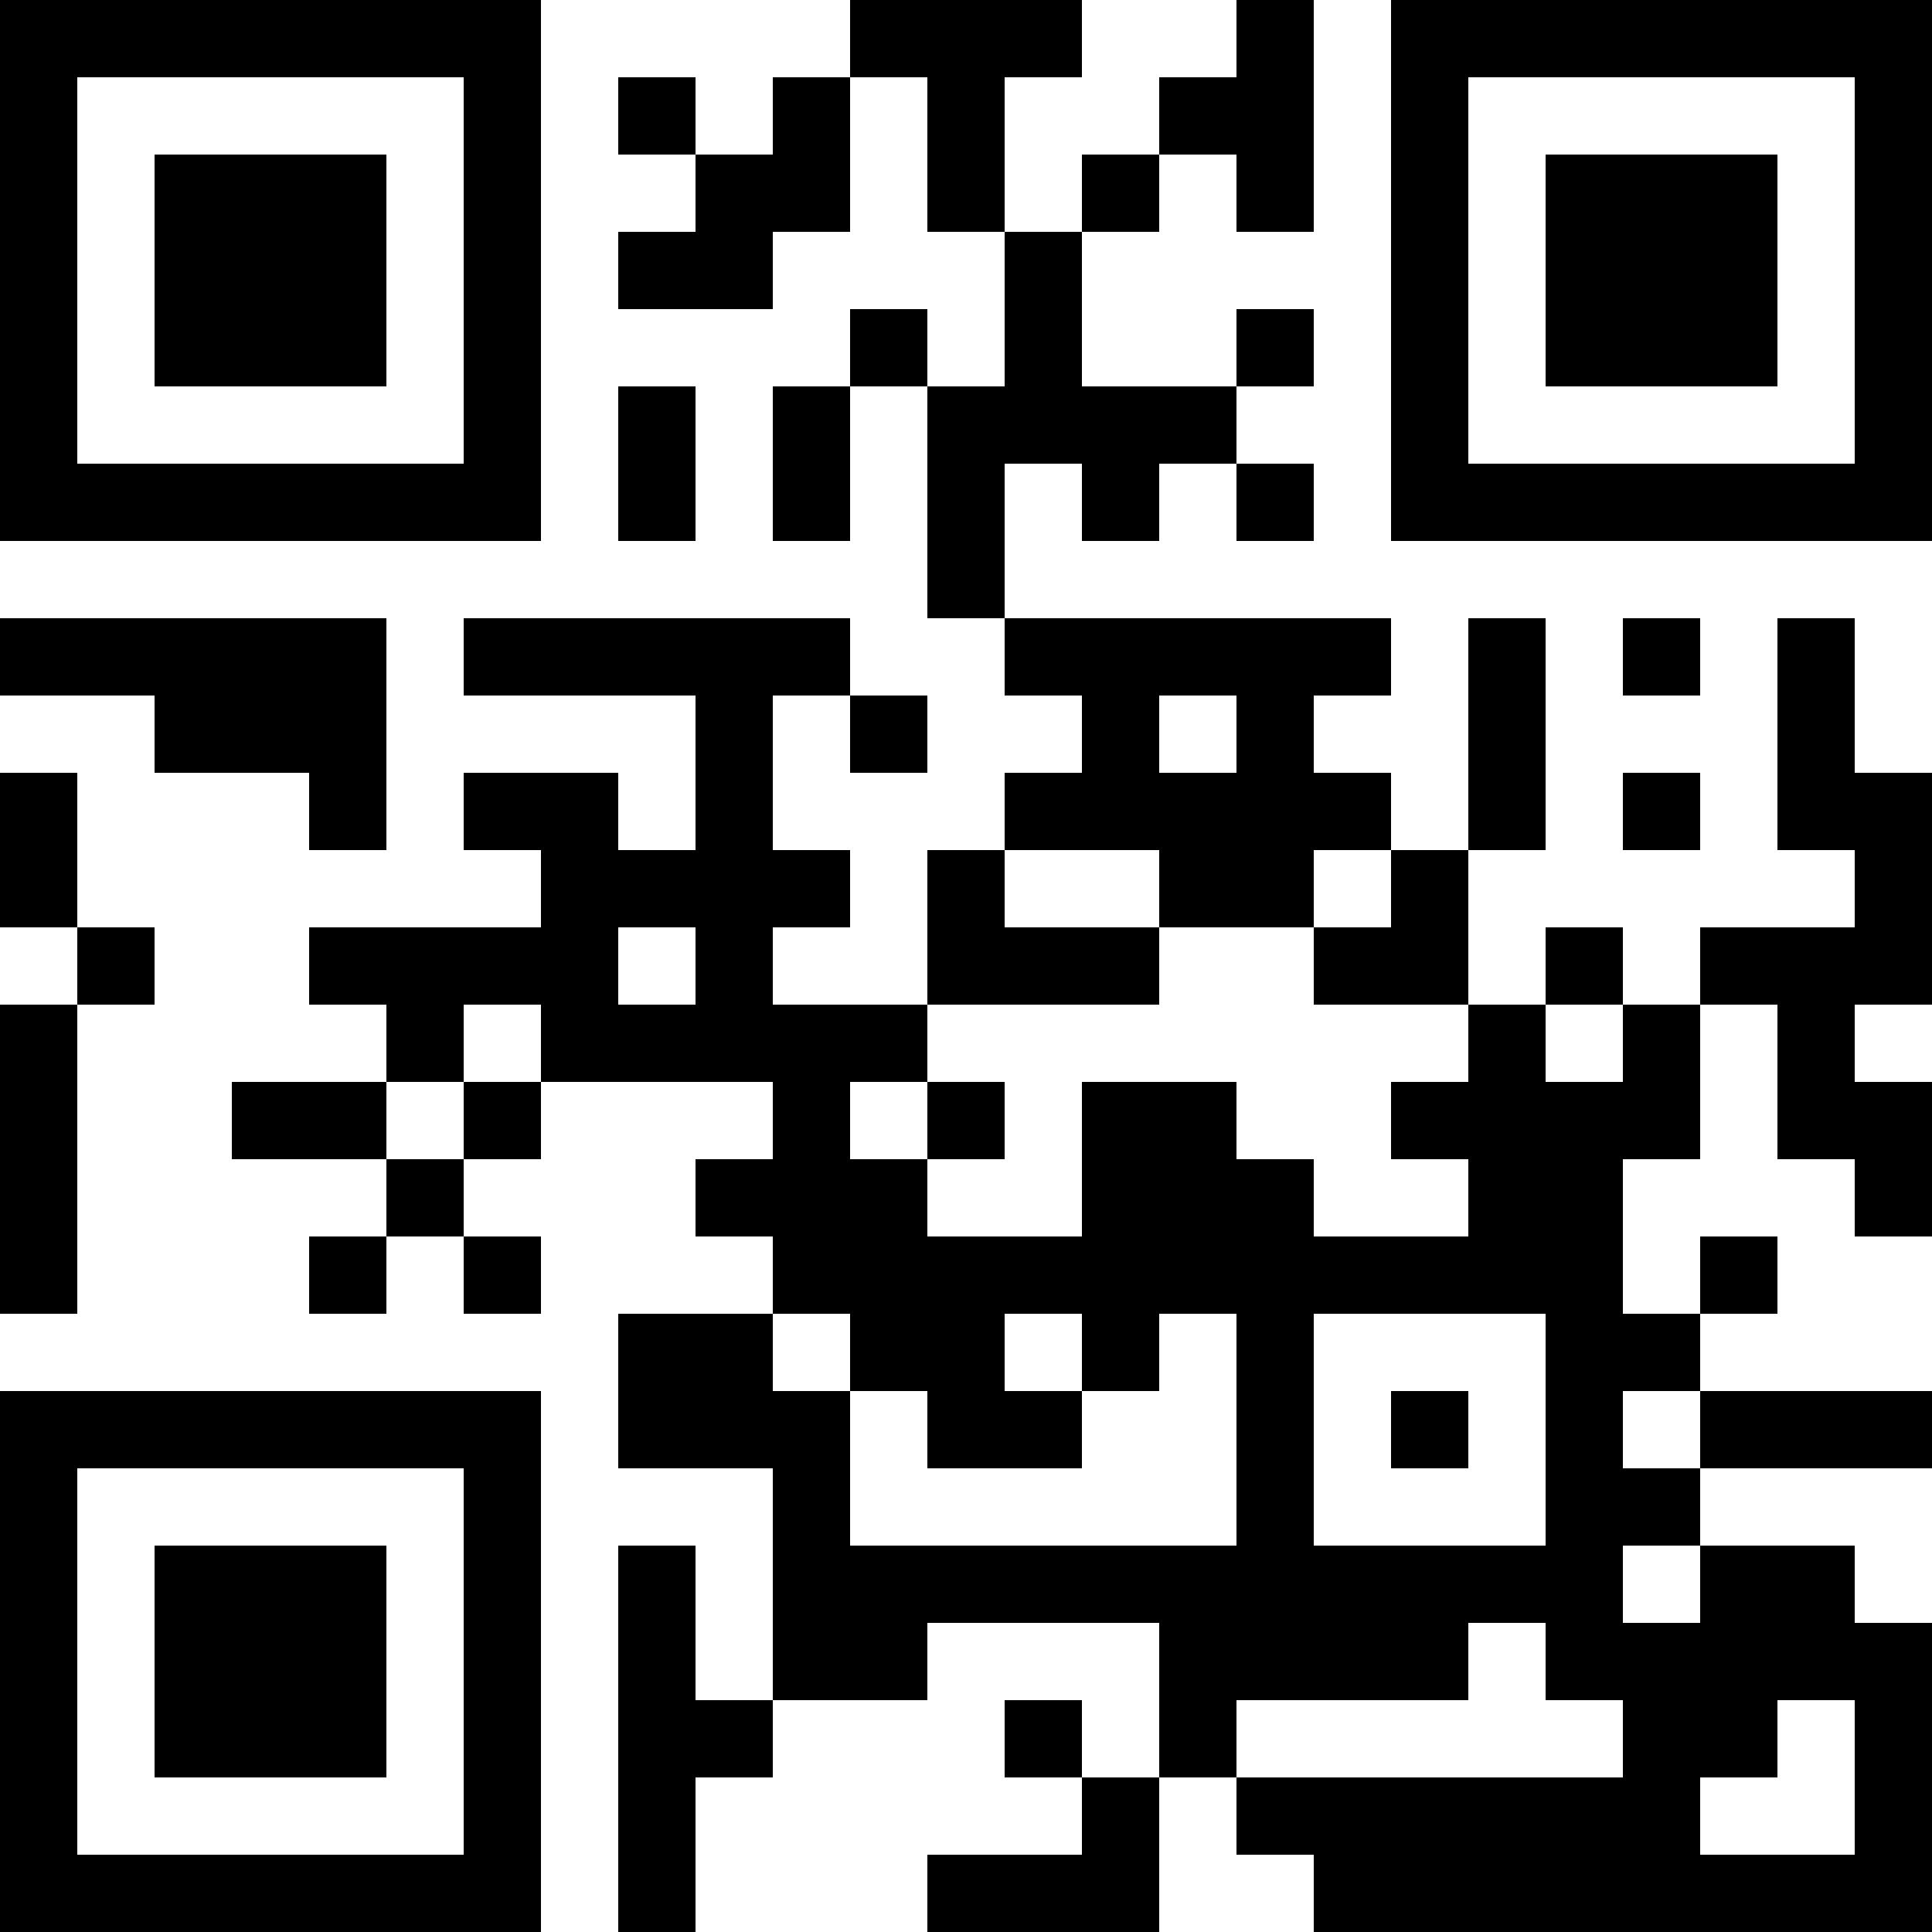
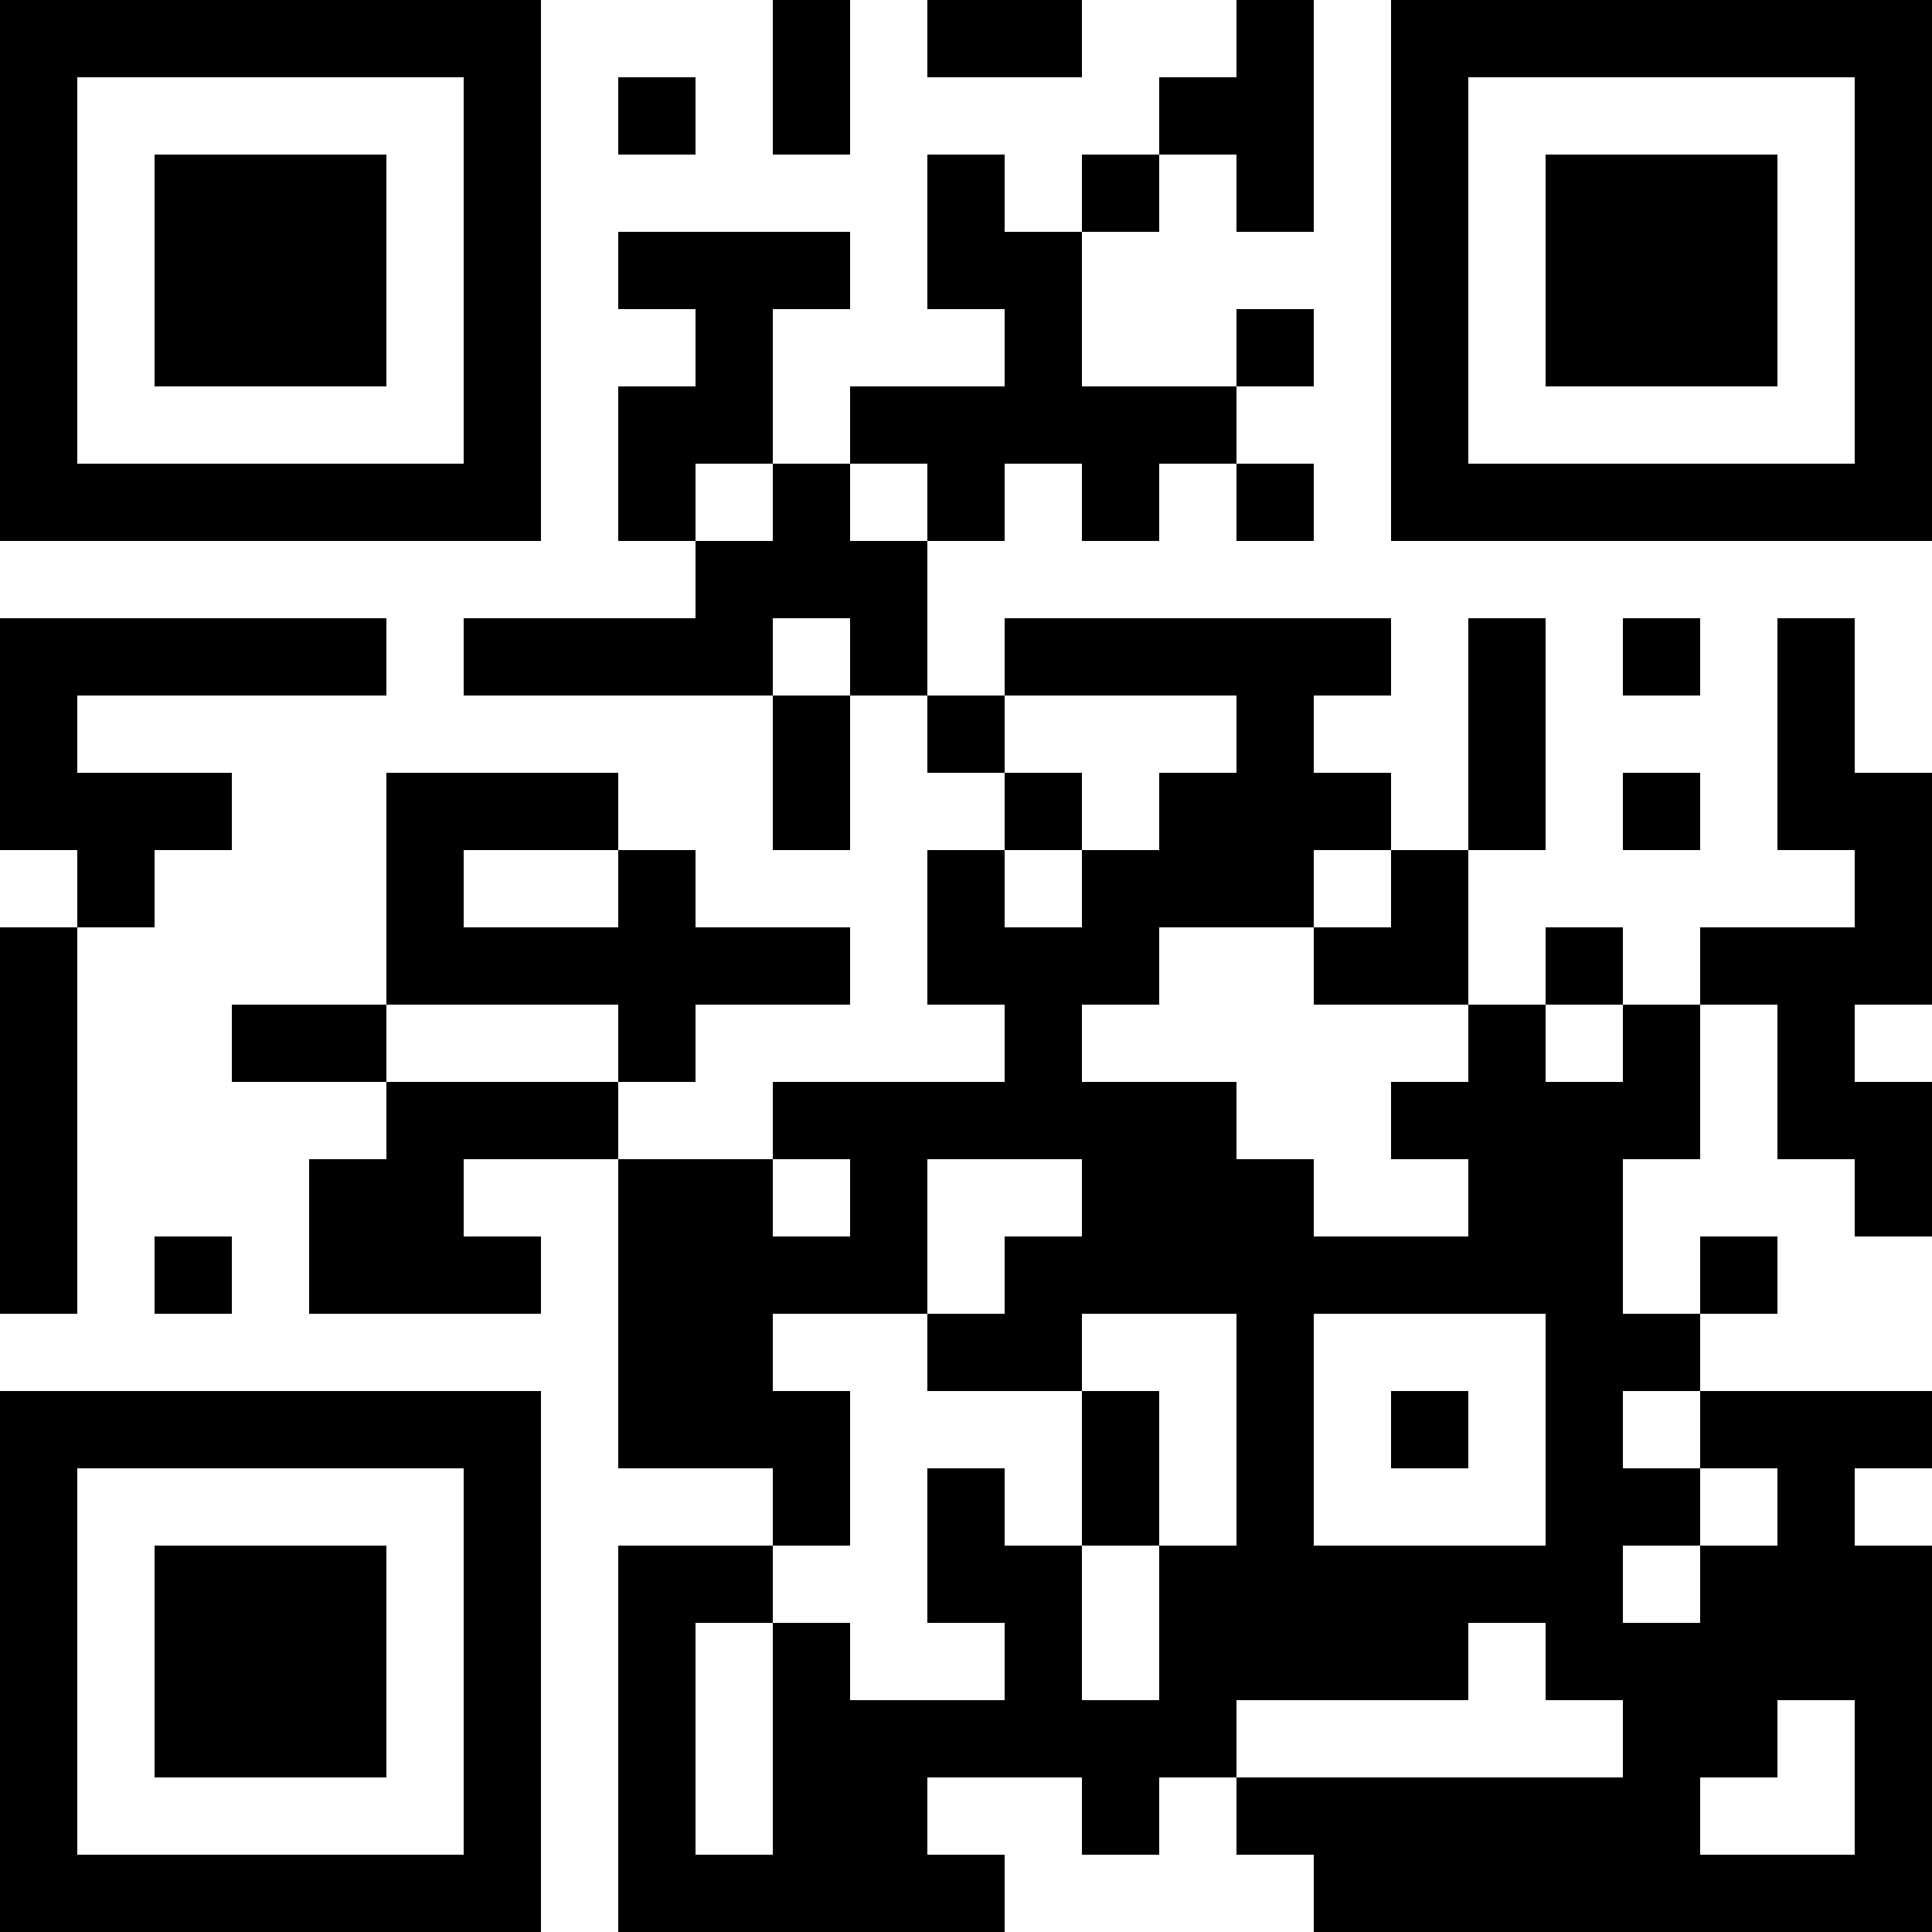
<svg xmlns="http://www.w3.org/2000/svg" version="1.1" width="1000" height="1000">
  <rect style="fill:rgb(255, 255, 255);fill-opacity:1" x="0" y="0" width="1000" height="1000" />
  <g id="elements">
-     <path style="fill:rgb(0, 0, 0)" d="M 0,0 l 40,0 0,40 -40,0 z M 40,0 l 40,0 0,40 -40,0 z M 80,0 l 40,0 0,40 -40,0 z M 120,0 l 40,0 0,40 -40,0 z M 160,0 l 40,0 0,40 -40,0 z M 200,0 l 40,0 0,40 -40,0 z M 240,0 l 40,0 0,40 -40,0 z M 440,0 l 40,0 0,40 -40,0 z M 480,0 l 40,0 0,40 -40,0 z M 520,0 l 40,0 0,40 -40,0 z M 640,0 l 40,0 0,40 -40,0 z M 720,0 l 40,0 0,40 -40,0 z M 760,0 l 40,0 0,40 -40,0 z M 800,0 l 40,0 0,40 -40,0 z M 840,0 l 40,0 0,40 -40,0 z M 880,0 l 40,0 0,40 -40,0 z M 920,0 l 40,0 0,40 -40,0 z M 960,0 l 40,0 0,40 -40,0 z M 0,40 l 40,0 0,40 -40,0 z M 240,40 l 40,0 0,40 -40,0 z M 320,40 l 40,0 0,40 -40,0 z M 400,40 l 40,0 0,40 -40,0 z M 480,40 l 40,0 0,40 -40,0 z M 600,40 l 40,0 0,40 -40,0 z M 640,40 l 40,0 0,40 -40,0 z M 720,40 l 40,0 0,40 -40,0 z M 960,40 l 40,0 0,40 -40,0 z M 0,80 l 40,0 0,40 -40,0 z M 80,80 l 40,0 0,40 -40,0 z M 120,80 l 40,0 0,40 -40,0 z M 160,80 l 40,0 0,40 -40,0 z M 240,80 l 40,0 0,40 -40,0 z M 360,80 l 40,0 0,40 -40,0 z M 400,80 l 40,0 0,40 -40,0 z M 480,80 l 40,0 0,40 -40,0 z M 560,80 l 40,0 0,40 -40,0 z M 640,80 l 40,0 0,40 -40,0 z M 720,80 l 40,0 0,40 -40,0 z M 800,80 l 40,0 0,40 -40,0 z M 840,80 l 40,0 0,40 -40,0 z M 880,80 l 40,0 0,40 -40,0 z M 960,80 l 40,0 0,40 -40,0 z M 0,120 l 40,0 0,40 -40,0 z M 80,120 l 40,0 0,40 -40,0 z M 120,120 l 40,0 0,40 -40,0 z M 160,120 l 40,0 0,40 -40,0 z M 240,120 l 40,0 0,40 -40,0 z M 320,120 l 40,0 0,40 -40,0 z M 360,120 l 40,0 0,40 -40,0 z M 520,120 l 40,0 0,40 -40,0 z M 720,120 l 40,0 0,40 -40,0 z M 800,120 l 40,0 0,40 -40,0 z M 840,120 l 40,0 0,40 -40,0 z M 880,120 l 40,0 0,40 -40,0 z M 960,120 l 40,0 0,40 -40,0 z M 0,160 l 40,0 0,40 -40,0 z M 80,160 l 40,0 0,40 -40,0 z M 120,160 l 40,0 0,40 -40,0 z M 160,160 l 40,0 0,40 -40,0 z M 240,160 l 40,0 0,40 -40,0 z M 440,160 l 40,0 0,40 -40,0 z M 520,160 l 40,0 0,40 -40,0 z M 640,160 l 40,0 0,40 -40,0 z M 720,160 l 40,0 0,40 -40,0 z M 800,160 l 40,0 0,40 -40,0 z M 840,160 l 40,0 0,40 -40,0 z M 880,160 l 40,0 0,40 -40,0 z M 960,160 l 40,0 0,40 -40,0 z M 0,200 l 40,0 0,40 -40,0 z M 240,200 l 40,0 0,40 -40,0 z M 320,200 l 40,0 0,40 -40,0 z M 400,200 l 40,0 0,40 -40,0 z M 480,200 l 40,0 0,40 -40,0 z M 520,200 l 40,0 0,40 -40,0 z M 560,200 l 40,0 0,40 -40,0 z M 600,200 l 40,0 0,40 -40,0 z M 720,200 l 40,0 0,40 -40,0 z M 960,200 l 40,0 0,40 -40,0 z M 0,240 l 40,0 0,40 -40,0 z M 40,240 l 40,0 0,40 -40,0 z M 80,240 l 40,0 0,40 -40,0 z M 120,240 l 40,0 0,40 -40,0 z M 160,240 l 40,0 0,40 -40,0 z M 200,240 l 40,0 0,40 -40,0 z M 240,240 l 40,0 0,40 -40,0 z M 320,240 l 40,0 0,40 -40,0 z M 400,240 l 40,0 0,40 -40,0 z M 480,240 l 40,0 0,40 -40,0 z M 560,240 l 40,0 0,40 -40,0 z M 640,240 l 40,0 0,40 -40,0 z M 720,240 l 40,0 0,40 -40,0 z M 760,240 l 40,0 0,40 -40,0 z M 800,240 l 40,0 0,40 -40,0 z M 840,240 l 40,0 0,40 -40,0 z M 880,240 l 40,0 0,40 -40,0 z M 920,240 l 40,0 0,40 -40,0 z M 960,240 l 40,0 0,40 -40,0 z M 480,280 l 40,0 0,40 -40,0 z M 0,320 l 40,0 0,40 -40,0 z M 40,320 l 40,0 0,40 -40,0 z M 80,320 l 40,0 0,40 -40,0 z M 120,320 l 40,0 0,40 -40,0 z M 160,320 l 40,0 0,40 -40,0 z M 240,320 l 40,0 0,40 -40,0 z M 280,320 l 40,0 0,40 -40,0 z M 320,320 l 40,0 0,40 -40,0 z M 360,320 l 40,0 0,40 -40,0 z M 400,320 l 40,0 0,40 -40,0 z M 520,320 l 40,0 0,40 -40,0 z M 560,320 l 40,0 0,40 -40,0 z M 600,320 l 40,0 0,40 -40,0 z M 640,320 l 40,0 0,40 -40,0 z M 680,320 l 40,0 0,40 -40,0 z M 760,320 l 40,0 0,40 -40,0 z M 840,320 l 40,0 0,40 -40,0 z M 920,320 l 40,0 0,40 -40,0 z M 80,360 l 40,0 0,40 -40,0 z M 120,360 l 40,0 0,40 -40,0 z M 160,360 l 40,0 0,40 -40,0 z M 360,360 l 40,0 0,40 -40,0 z M 440,360 l 40,0 0,40 -40,0 z M 560,360 l 40,0 0,40 -40,0 z M 640,360 l 40,0 0,40 -40,0 z M 760,360 l 40,0 0,40 -40,0 z M 920,360 l 40,0 0,40 -40,0 z M 0,400 l 40,0 0,40 -40,0 z M 160,400 l 40,0 0,40 -40,0 z M 240,400 l 40,0 0,40 -40,0 z M 280,400 l 40,0 0,40 -40,0 z M 360,400 l 40,0 0,40 -40,0 z M 520,400 l 40,0 0,40 -40,0 z M 560,400 l 40,0 0,40 -40,0 z M 600,400 l 40,0 0,40 -40,0 z M 640,400 l 40,0 0,40 -40,0 z M 680,400 l 40,0 0,40 -40,0 z M 760,400 l 40,0 0,40 -40,0 z M 840,400 l 40,0 0,40 -40,0 z M 920,400 l 40,0 0,40 -40,0 z M 960,400 l 40,0 0,40 -40,0 z M 0,440 l 40,0 0,40 -40,0 z M 280,440 l 40,0 0,40 -40,0 z M 320,440 l 40,0 0,40 -40,0 z M 360,440 l 40,0 0,40 -40,0 z M 400,440 l 40,0 0,40 -40,0 z M 480,440 l 40,0 0,40 -40,0 z M 600,440 l 40,0 0,40 -40,0 z M 640,440 l 40,0 0,40 -40,0 z M 720,440 l 40,0 0,40 -40,0 z M 960,440 l 40,0 0,40 -40,0 z M 40,480 l 40,0 0,40 -40,0 z M 160,480 l 40,0 0,40 -40,0 z M 200,480 l 40,0 0,40 -40,0 z M 240,480 l 40,0 0,40 -40,0 z M 280,480 l 40,0 0,40 -40,0 z M 360,480 l 40,0 0,40 -40,0 z M 480,480 l 40,0 0,40 -40,0 z M 520,480 l 40,0 0,40 -40,0 z M 560,480 l 40,0 0,40 -40,0 z M 680,480 l 40,0 0,40 -40,0 z M 720,480 l 40,0 0,40 -40,0 z M 800,480 l 40,0 0,40 -40,0 z M 880,480 l 40,0 0,40 -40,0 z M 920,480 l 40,0 0,40 -40,0 z M 960,480 l 40,0 0,40 -40,0 z M 0,520 l 40,0 0,40 -40,0 z M 200,520 l 40,0 0,40 -40,0 z M 280,520 l 40,0 0,40 -40,0 z M 320,520 l 40,0 0,40 -40,0 z M 360,520 l 40,0 0,40 -40,0 z M 400,520 l 40,0 0,40 -40,0 z M 440,520 l 40,0 0,40 -40,0 z M 760,520 l 40,0 0,40 -40,0 z M 840,520 l 40,0 0,40 -40,0 z M 920,520 l 40,0 0,40 -40,0 z M 0,560 l 40,0 0,40 -40,0 z M 120,560 l 40,0 0,40 -40,0 z M 160,560 l 40,0 0,40 -40,0 z M 240,560 l 40,0 0,40 -40,0 z M 400,560 l 40,0 0,40 -40,0 z M 480,560 l 40,0 0,40 -40,0 z M 560,560 l 40,0 0,40 -40,0 z M 600,560 l 40,0 0,40 -40,0 z M 720,560 l 40,0 0,40 -40,0 z M 760,560 l 40,0 0,40 -40,0 z M 800,560 l 40,0 0,40 -40,0 z M 840,560 l 40,0 0,40 -40,0 z M 920,560 l 40,0 0,40 -40,0 z M 960,560 l 40,0 0,40 -40,0 z M 0,600 l 40,0 0,40 -40,0 z M 200,600 l 40,0 0,40 -40,0 z M 360,600 l 40,0 0,40 -40,0 z M 400,600 l 40,0 0,40 -40,0 z M 440,600 l 40,0 0,40 -40,0 z M 560,600 l 40,0 0,40 -40,0 z M 600,600 l 40,0 0,40 -40,0 z M 640,600 l 40,0 0,40 -40,0 z M 760,600 l 40,0 0,40 -40,0 z M 800,600 l 40,0 0,40 -40,0 z M 960,600 l 40,0 0,40 -40,0 z M 0,640 l 40,0 0,40 -40,0 z M 160,640 l 40,0 0,40 -40,0 z M 240,640 l 40,0 0,40 -40,0 z M 400,640 l 40,0 0,40 -40,0 z M 440,640 l 40,0 0,40 -40,0 z M 480,640 l 40,0 0,40 -40,0 z M 520,640 l 40,0 0,40 -40,0 z M 560,640 l 40,0 0,40 -40,0 z M 600,640 l 40,0 0,40 -40,0 z M 640,640 l 40,0 0,40 -40,0 z M 680,640 l 40,0 0,40 -40,0 z M 720,640 l 40,0 0,40 -40,0 z M 760,640 l 40,0 0,40 -40,0 z M 800,640 l 40,0 0,40 -40,0 z M 880,640 l 40,0 0,40 -40,0 z M 320,680 l 40,0 0,40 -40,0 z M 360,680 l 40,0 0,40 -40,0 z M 440,680 l 40,0 0,40 -40,0 z M 480,680 l 40,0 0,40 -40,0 z M 560,680 l 40,0 0,40 -40,0 z M 640,680 l 40,0 0,40 -40,0 z M 800,680 l 40,0 0,40 -40,0 z M 840,680 l 40,0 0,40 -40,0 z M 0,720 l 40,0 0,40 -40,0 z M 40,720 l 40,0 0,40 -40,0 z M 80,720 l 40,0 0,40 -40,0 z M 120,720 l 40,0 0,40 -40,0 z M 160,720 l 40,0 0,40 -40,0 z M 200,720 l 40,0 0,40 -40,0 z M 240,720 l 40,0 0,40 -40,0 z M 320,720 l 40,0 0,40 -40,0 z M 360,720 l 40,0 0,40 -40,0 z M 400,720 l 40,0 0,40 -40,0 z M 480,720 l 40,0 0,40 -40,0 z M 520,720 l 40,0 0,40 -40,0 z M 640,720 l 40,0 0,40 -40,0 z M 720,720 l 40,0 0,40 -40,0 z M 800,720 l 40,0 0,40 -40,0 z M 880,720 l 40,0 0,40 -40,0 z M 920,720 l 40,0 0,40 -40,0 z M 960,720 l 40,0 0,40 -40,0 z M 0,760 l 40,0 0,40 -40,0 z M 240,760 l 40,0 0,40 -40,0 z M 400,760 l 40,0 0,40 -40,0 z M 640,760 l 40,0 0,40 -40,0 z M 800,760 l 40,0 0,40 -40,0 z M 840,760 l 40,0 0,40 -40,0 z M 0,800 l 40,0 0,40 -40,0 z M 80,800 l 40,0 0,40 -40,0 z M 120,800 l 40,0 0,40 -40,0 z M 160,800 l 40,0 0,40 -40,0 z M 240,800 l 40,0 0,40 -40,0 z M 320,800 l 40,0 0,40 -40,0 z M 400,800 l 40,0 0,40 -40,0 z M 440,800 l 40,0 0,40 -40,0 z M 480,800 l 40,0 0,40 -40,0 z M 520,800 l 40,0 0,40 -40,0 z M 560,800 l 40,0 0,40 -40,0 z M 600,800 l 40,0 0,40 -40,0 z M 640,800 l 40,0 0,40 -40,0 z M 680,800 l 40,0 0,40 -40,0 z M 720,800 l 40,0 0,40 -40,0 z M 760,800 l 40,0 0,40 -40,0 z M 800,800 l 40,0 0,40 -40,0 z M 880,800 l 40,0 0,40 -40,0 z M 920,800 l 40,0 0,40 -40,0 z M 0,840 l 40,0 0,40 -40,0 z M 80,840 l 40,0 0,40 -40,0 z M 120,840 l 40,0 0,40 -40,0 z M 160,840 l 40,0 0,40 -40,0 z M 240,840 l 40,0 0,40 -40,0 z M 320,840 l 40,0 0,40 -40,0 z M 400,840 l 40,0 0,40 -40,0 z M 440,840 l 40,0 0,40 -40,0 z M 600,840 l 40,0 0,40 -40,0 z M 640,840 l 40,0 0,40 -40,0 z M 680,840 l 40,0 0,40 -40,0 z M 720,840 l 40,0 0,40 -40,0 z M 800,840 l 40,0 0,40 -40,0 z M 840,840 l 40,0 0,40 -40,0 z M 880,840 l 40,0 0,40 -40,0 z M 920,840 l 40,0 0,40 -40,0 z M 960,840 l 40,0 0,40 -40,0 z M 0,880 l 40,0 0,40 -40,0 z M 80,880 l 40,0 0,40 -40,0 z M 120,880 l 40,0 0,40 -40,0 z M 160,880 l 40,0 0,40 -40,0 z M 240,880 l 40,0 0,40 -40,0 z M 320,880 l 40,0 0,40 -40,0 z M 360,880 l 40,0 0,40 -40,0 z M 520,880 l 40,0 0,40 -40,0 z M 600,880 l 40,0 0,40 -40,0 z M 840,880 l 40,0 0,40 -40,0 z M 880,880 l 40,0 0,40 -40,0 z M 960,880 l 40,0 0,40 -40,0 z M 0,920 l 40,0 0,40 -40,0 z M 240,920 l 40,0 0,40 -40,0 z M 320,920 l 40,0 0,40 -40,0 z M 560,920 l 40,0 0,40 -40,0 z M 640,920 l 40,0 0,40 -40,0 z M 680,920 l 40,0 0,40 -40,0 z M 720,920 l 40,0 0,40 -40,0 z M 760,920 l 40,0 0,40 -40,0 z M 800,920 l 40,0 0,40 -40,0 z M 840,920 l 40,0 0,40 -40,0 z M 960,920 l 40,0 0,40 -40,0 z M 0,960 l 40,0 0,40 -40,0 z M 40,960 l 40,0 0,40 -40,0 z M 80,960 l 40,0 0,40 -40,0 z M 120,960 l 40,0 0,40 -40,0 z M 160,960 l 40,0 0,40 -40,0 z M 200,960 l 40,0 0,40 -40,0 z M 240,960 l 40,0 0,40 -40,0 z M 320,960 l 40,0 0,40 -40,0 z M 480,960 l 40,0 0,40 -40,0 z M 520,960 l 40,0 0,40 -40,0 z M 560,960 l 40,0 0,40 -40,0 z M 680,960 l 40,0 0,40 -40,0 z M 720,960 l 40,0 0,40 -40,0 z M 760,960 l 40,0 0,40 -40,0 z M 800,960 l 40,0 0,40 -40,0 z M 840,960 l 40,0 0,40 -40,0 z M 880,960 l 40,0 0,40 -40,0 z M 920,960 l 40,0 0,40 -40,0 z M 960,960 l 40,0 0,40 -40,0 z " />
+     <path style="fill:rgb(0, 0, 0)" d="M 0,0 l 40,0 0,40 -40,0 z M 40,0 l 40,0 0,40 -40,0 z M 80,0 l 40,0 0,40 -40,0 z M 120,0 l 40,0 0,40 -40,0 z M 160,0 l 40,0 0,40 -40,0 z M 200,0 l 40,0 0,40 -40,0 z M 240,0 l 40,0 0,40 -40,0 z M 400,0 l 40,0 0,40 -40,0 z M 480,0 l 40,0 0,40 -40,0 z M 520,0 l 40,0 0,40 -40,0 z M 640,0 l 40,0 0,40 -40,0 z M 720,0 l 40,0 0,40 -40,0 z M 760,0 l 40,0 0,40 -40,0 z M 800,0 l 40,0 0,40 -40,0 z M 840,0 l 40,0 0,40 -40,0 z M 880,0 l 40,0 0,40 -40,0 z M 920,0 l 40,0 0,40 -40,0 z M 960,0 l 40,0 0,40 -40,0 z M 0,40 l 40,0 0,40 -40,0 z M 240,40 l 40,0 0,40 -40,0 z M 320,40 l 40,0 0,40 -40,0 z M 400,40 l 40,0 0,40 -40,0 z M 600,40 l 40,0 0,40 -40,0 z M 640,40 l 40,0 0,40 -40,0 z M 720,40 l 40,0 0,40 -40,0 z M 960,40 l 40,0 0,40 -40,0 z M 0,80 l 40,0 0,40 -40,0 z M 80,80 l 40,0 0,40 -40,0 z M 120,80 l 40,0 0,40 -40,0 z M 160,80 l 40,0 0,40 -40,0 z M 240,80 l 40,0 0,40 -40,0 z M 480,80 l 40,0 0,40 -40,0 z M 560,80 l 40,0 0,40 -40,0 z M 640,80 l 40,0 0,40 -40,0 z M 720,80 l 40,0 0,40 -40,0 z M 800,80 l 40,0 0,40 -40,0 z M 840,80 l 40,0 0,40 -40,0 z M 880,80 l 40,0 0,40 -40,0 z M 960,80 l 40,0 0,40 -40,0 z M 0,120 l 40,0 0,40 -40,0 z M 80,120 l 40,0 0,40 -40,0 z M 120,120 l 40,0 0,40 -40,0 z M 160,120 l 40,0 0,40 -40,0 z M 240,120 l 40,0 0,40 -40,0 z M 320,120 l 40,0 0,40 -40,0 z M 360,120 l 40,0 0,40 -40,0 z M 400,120 l 40,0 0,40 -40,0 z M 480,120 l 40,0 0,40 -40,0 z M 520,120 l 40,0 0,40 -40,0 z M 720,120 l 40,0 0,40 -40,0 z M 800,120 l 40,0 0,40 -40,0 z M 840,120 l 40,0 0,40 -40,0 z M 880,120 l 40,0 0,40 -40,0 z M 960,120 l 40,0 0,40 -40,0 z M 0,160 l 40,0 0,40 -40,0 z M 80,160 l 40,0 0,40 -40,0 z M 120,160 l 40,0 0,40 -40,0 z M 160,160 l 40,0 0,40 -40,0 z M 240,160 l 40,0 0,40 -40,0 z M 360,160 l 40,0 0,40 -40,0 z M 520,160 l 40,0 0,40 -40,0 z M 640,160 l 40,0 0,40 -40,0 z M 720,160 l 40,0 0,40 -40,0 z M 800,160 l 40,0 0,40 -40,0 z M 840,160 l 40,0 0,40 -40,0 z M 880,160 l 40,0 0,40 -40,0 z M 960,160 l 40,0 0,40 -40,0 z M 0,200 l 40,0 0,40 -40,0 z M 240,200 l 40,0 0,40 -40,0 z M 320,200 l 40,0 0,40 -40,0 z M 360,200 l 40,0 0,40 -40,0 z M 440,200 l 40,0 0,40 -40,0 z M 480,200 l 40,0 0,40 -40,0 z M 520,200 l 40,0 0,40 -40,0 z M 560,200 l 40,0 0,40 -40,0 z M 600,200 l 40,0 0,40 -40,0 z M 720,200 l 40,0 0,40 -40,0 z M 960,200 l 40,0 0,40 -40,0 z M 0,240 l 40,0 0,40 -40,0 z M 40,240 l 40,0 0,40 -40,0 z M 80,240 l 40,0 0,40 -40,0 z M 120,240 l 40,0 0,40 -40,0 z M 160,240 l 40,0 0,40 -40,0 z M 200,240 l 40,0 0,40 -40,0 z M 240,240 l 40,0 0,40 -40,0 z M 320,240 l 40,0 0,40 -40,0 z M 400,240 l 40,0 0,40 -40,0 z M 480,240 l 40,0 0,40 -40,0 z M 560,240 l 40,0 0,40 -40,0 z M 640,240 l 40,0 0,40 -40,0 z M 720,240 l 40,0 0,40 -40,0 z M 760,240 l 40,0 0,40 -40,0 z M 800,240 l 40,0 0,40 -40,0 z M 840,240 l 40,0 0,40 -40,0 z M 880,240 l 40,0 0,40 -40,0 z M 920,240 l 40,0 0,40 -40,0 z M 960,240 l 40,0 0,40 -40,0 z M 360,280 l 40,0 0,40 -40,0 z M 400,280 l 40,0 0,40 -40,0 z M 440,280 l 40,0 0,40 -40,0 z M 0,320 l 40,0 0,40 -40,0 z M 40,320 l 40,0 0,40 -40,0 z M 80,320 l 40,0 0,40 -40,0 z M 120,320 l 40,0 0,40 -40,0 z M 160,320 l 40,0 0,40 -40,0 z M 240,320 l 40,0 0,40 -40,0 z M 280,320 l 40,0 0,40 -40,0 z M 320,320 l 40,0 0,40 -40,0 z M 360,320 l 40,0 0,40 -40,0 z M 440,320 l 40,0 0,40 -40,0 z M 520,320 l 40,0 0,40 -40,0 z M 560,320 l 40,0 0,40 -40,0 z M 600,320 l 40,0 0,40 -40,0 z M 640,320 l 40,0 0,40 -40,0 z M 680,320 l 40,0 0,40 -40,0 z M 760,320 l 40,0 0,40 -40,0 z M 840,320 l 40,0 0,40 -40,0 z M 920,320 l 40,0 0,40 -40,0 z M 0,360 l 40,0 0,40 -40,0 z M 400,360 l 40,0 0,40 -40,0 z M 480,360 l 40,0 0,40 -40,0 z M 640,360 l 40,0 0,40 -40,0 z M 760,360 l 40,0 0,40 -40,0 z M 920,360 l 40,0 0,40 -40,0 z M 0,400 l 40,0 0,40 -40,0 z M 40,400 l 40,0 0,40 -40,0 z M 80,400 l 40,0 0,40 -40,0 z M 200,400 l 40,0 0,40 -40,0 z M 240,400 l 40,0 0,40 -40,0 z M 280,400 l 40,0 0,40 -40,0 z M 400,400 l 40,0 0,40 -40,0 z M 520,400 l 40,0 0,40 -40,0 z M 600,400 l 40,0 0,40 -40,0 z M 640,400 l 40,0 0,40 -40,0 z M 680,400 l 40,0 0,40 -40,0 z M 760,400 l 40,0 0,40 -40,0 z M 840,400 l 40,0 0,40 -40,0 z M 920,400 l 40,0 0,40 -40,0 z M 960,400 l 40,0 0,40 -40,0 z M 40,440 l 40,0 0,40 -40,0 z M 200,440 l 40,0 0,40 -40,0 z M 320,440 l 40,0 0,40 -40,0 z M 480,440 l 40,0 0,40 -40,0 z M 560,440 l 40,0 0,40 -40,0 z M 600,440 l 40,0 0,40 -40,0 z M 640,440 l 40,0 0,40 -40,0 z M 720,440 l 40,0 0,40 -40,0 z M 960,440 l 40,0 0,40 -40,0 z M 0,480 l 40,0 0,40 -40,0 z M 200,480 l 40,0 0,40 -40,0 z M 240,480 l 40,0 0,40 -40,0 z M 280,480 l 40,0 0,40 -40,0 z M 320,480 l 40,0 0,40 -40,0 z M 360,480 l 40,0 0,40 -40,0 z M 400,480 l 40,0 0,40 -40,0 z M 480,480 l 40,0 0,40 -40,0 z M 520,480 l 40,0 0,40 -40,0 z M 560,480 l 40,0 0,40 -40,0 z M 680,480 l 40,0 0,40 -40,0 z M 720,480 l 40,0 0,40 -40,0 z M 800,480 l 40,0 0,40 -40,0 z M 880,480 l 40,0 0,40 -40,0 z M 920,480 l 40,0 0,40 -40,0 z M 960,480 l 40,0 0,40 -40,0 z M 0,520 l 40,0 0,40 -40,0 z M 120,520 l 40,0 0,40 -40,0 z M 160,520 l 40,0 0,40 -40,0 z M 320,520 l 40,0 0,40 -40,0 z M 520,520 l 40,0 0,40 -40,0 z M 760,520 l 40,0 0,40 -40,0 z M 840,520 l 40,0 0,40 -40,0 z M 920,520 l 40,0 0,40 -40,0 z M 0,560 l 40,0 0,40 -40,0 z M 200,560 l 40,0 0,40 -40,0 z M 240,560 l 40,0 0,40 -40,0 z M 280,560 l 40,0 0,40 -40,0 z M 400,560 l 40,0 0,40 -40,0 z M 440,560 l 40,0 0,40 -40,0 z M 480,560 l 40,0 0,40 -40,0 z M 520,560 l 40,0 0,40 -40,0 z M 560,560 l 40,0 0,40 -40,0 z M 600,560 l 40,0 0,40 -40,0 z M 720,560 l 40,0 0,40 -40,0 z M 760,560 l 40,0 0,40 -40,0 z M 800,560 l 40,0 0,40 -40,0 z M 840,560 l 40,0 0,40 -40,0 z M 920,560 l 40,0 0,40 -40,0 z M 960,560 l 40,0 0,40 -40,0 z M 0,600 l 40,0 0,40 -40,0 z M 160,600 l 40,0 0,40 -40,0 z M 200,600 l 40,0 0,40 -40,0 z M 320,600 l 40,0 0,40 -40,0 z M 360,600 l 40,0 0,40 -40,0 z M 440,600 l 40,0 0,40 -40,0 z M 560,600 l 40,0 0,40 -40,0 z M 600,600 l 40,0 0,40 -40,0 z M 640,600 l 40,0 0,40 -40,0 z M 760,600 l 40,0 0,40 -40,0 z M 800,600 l 40,0 0,40 -40,0 z M 960,600 l 40,0 0,40 -40,0 z M 0,640 l 40,0 0,40 -40,0 z M 80,640 l 40,0 0,40 -40,0 z M 160,640 l 40,0 0,40 -40,0 z M 200,640 l 40,0 0,40 -40,0 z M 240,640 l 40,0 0,40 -40,0 z M 320,640 l 40,0 0,40 -40,0 z M 360,640 l 40,0 0,40 -40,0 z M 400,640 l 40,0 0,40 -40,0 z M 440,640 l 40,0 0,40 -40,0 z M 520,640 l 40,0 0,40 -40,0 z M 560,640 l 40,0 0,40 -40,0 z M 600,640 l 40,0 0,40 -40,0 z M 640,640 l 40,0 0,40 -40,0 z M 680,640 l 40,0 0,40 -40,0 z M 720,640 l 40,0 0,40 -40,0 z M 760,640 l 40,0 0,40 -40,0 z M 800,640 l 40,0 0,40 -40,0 z M 880,640 l 40,0 0,40 -40,0 z M 320,680 l 40,0 0,40 -40,0 z M 360,680 l 40,0 0,40 -40,0 z M 480,680 l 40,0 0,40 -40,0 z M 520,680 l 40,0 0,40 -40,0 z M 640,680 l 40,0 0,40 -40,0 z M 800,680 l 40,0 0,40 -40,0 z M 840,680 l 40,0 0,40 -40,0 z M 0,720 l 40,0 0,40 -40,0 z M 40,720 l 40,0 0,40 -40,0 z M 80,720 l 40,0 0,40 -40,0 z M 120,720 l 40,0 0,40 -40,0 z M 160,720 l 40,0 0,40 -40,0 z M 200,720 l 40,0 0,40 -40,0 z M 240,720 l 40,0 0,40 -40,0 z M 320,720 l 40,0 0,40 -40,0 z M 360,720 l 40,0 0,40 -40,0 z M 400,720 l 40,0 0,40 -40,0 z M 560,720 l 40,0 0,40 -40,0 z M 640,720 l 40,0 0,40 -40,0 z M 720,720 l 40,0 0,40 -40,0 z M 800,720 l 40,0 0,40 -40,0 z M 880,720 l 40,0 0,40 -40,0 z M 920,720 l 40,0 0,40 -40,0 z M 960,720 l 40,0 0,40 -40,0 z M 0,760 l 40,0 0,40 -40,0 z M 240,760 l 40,0 0,40 -40,0 z M 400,760 l 40,0 0,40 -40,0 z M 480,760 l 40,0 0,40 -40,0 z M 560,760 l 40,0 0,40 -40,0 z M 640,760 l 40,0 0,40 -40,0 z M 800,760 l 40,0 0,40 -40,0 z M 840,760 l 40,0 0,40 -40,0 z M 920,760 l 40,0 0,40 -40,0 z M 0,800 l 40,0 0,40 -40,0 z M 80,800 l 40,0 0,40 -40,0 z M 120,800 l 40,0 0,40 -40,0 z M 160,800 l 40,0 0,40 -40,0 z M 240,800 l 40,0 0,40 -40,0 z M 320,800 l 40,0 0,40 -40,0 z M 360,800 l 40,0 0,40 -40,0 z M 480,800 l 40,0 0,40 -40,0 z M 520,800 l 40,0 0,40 -40,0 z M 600,800 l 40,0 0,40 -40,0 z M 640,800 l 40,0 0,40 -40,0 z M 680,800 l 40,0 0,40 -40,0 z M 720,800 l 40,0 0,40 -40,0 z M 760,800 l 40,0 0,40 -40,0 z M 800,800 l 40,0 0,40 -40,0 z M 880,800 l 40,0 0,40 -40,0 z M 920,800 l 40,0 0,40 -40,0 z M 960,800 l 40,0 0,40 -40,0 z M 0,840 l 40,0 0,40 -40,0 z M 80,840 l 40,0 0,40 -40,0 z M 120,840 l 40,0 0,40 -40,0 z M 160,840 l 40,0 0,40 -40,0 z M 240,840 l 40,0 0,40 -40,0 z M 320,840 l 40,0 0,40 -40,0 z M 400,840 l 40,0 0,40 -40,0 z M 520,840 l 40,0 0,40 -40,0 z M 600,840 l 40,0 0,40 -40,0 z M 640,840 l 40,0 0,40 -40,0 z M 680,840 l 40,0 0,40 -40,0 z M 720,840 l 40,0 0,40 -40,0 z M 800,840 l 40,0 0,40 -40,0 z M 840,840 l 40,0 0,40 -40,0 z M 880,840 l 40,0 0,40 -40,0 z M 920,840 l 40,0 0,40 -40,0 z M 960,840 l 40,0 0,40 -40,0 z M 0,880 l 40,0 0,40 -40,0 z M 80,880 l 40,0 0,40 -40,0 z M 120,880 l 40,0 0,40 -40,0 z M 160,880 l 40,0 0,40 -40,0 z M 240,880 l 40,0 0,40 -40,0 z M 320,880 l 40,0 0,40 -40,0 z M 400,880 l 40,0 0,40 -40,0 z M 440,880 l 40,0 0,40 -40,0 z M 480,880 l 40,0 0,40 -40,0 z M 520,880 l 40,0 0,40 -40,0 z M 560,880 l 40,0 0,40 -40,0 z M 600,880 l 40,0 0,40 -40,0 z M 840,880 l 40,0 0,40 -40,0 z M 880,880 l 40,0 0,40 -40,0 z M 960,880 l 40,0 0,40 -40,0 z M 0,920 l 40,0 0,40 -40,0 z M 240,920 l 40,0 0,40 -40,0 z M 320,920 l 40,0 0,40 -40,0 z M 400,920 l 40,0 0,40 -40,0 z M 440,920 l 40,0 0,40 -40,0 z M 560,920 l 40,0 0,40 -40,0 z M 640,920 l 40,0 0,40 -40,0 z M 680,920 l 40,0 0,40 -40,0 z M 720,920 l 40,0 0,40 -40,0 z M 760,920 l 40,0 0,40 -40,0 z M 800,920 l 40,0 0,40 -40,0 z M 840,920 l 40,0 0,40 -40,0 z M 960,920 l 40,0 0,40 -40,0 z M 0,960 l 40,0 0,40 -40,0 z M 40,960 l 40,0 0,40 -40,0 z M 80,960 l 40,0 0,40 -40,0 z M 120,960 l 40,0 0,40 -40,0 z M 160,960 l 40,0 0,40 -40,0 z M 200,960 l 40,0 0,40 -40,0 z M 240,960 l 40,0 0,40 -40,0 z M 320,960 l 40,0 0,40 -40,0 z M 360,960 l 40,0 0,40 -40,0 z M 400,960 l 40,0 0,40 -40,0 z M 440,960 l 40,0 0,40 -40,0 z M 480,960 l 40,0 0,40 -40,0 z M 680,960 l 40,0 0,40 -40,0 z M 720,960 l 40,0 0,40 -40,0 z M 760,960 l 40,0 0,40 -40,0 z M 800,960 l 40,0 0,40 -40,0 z M 840,960 l 40,0 0,40 -40,0 z M 880,960 l 40,0 0,40 -40,0 z M 920,960 l 40,0 0,40 -40,0 z M 960,960 l 40,0 0,40 -40,0 z " />
  </g>
</svg>
